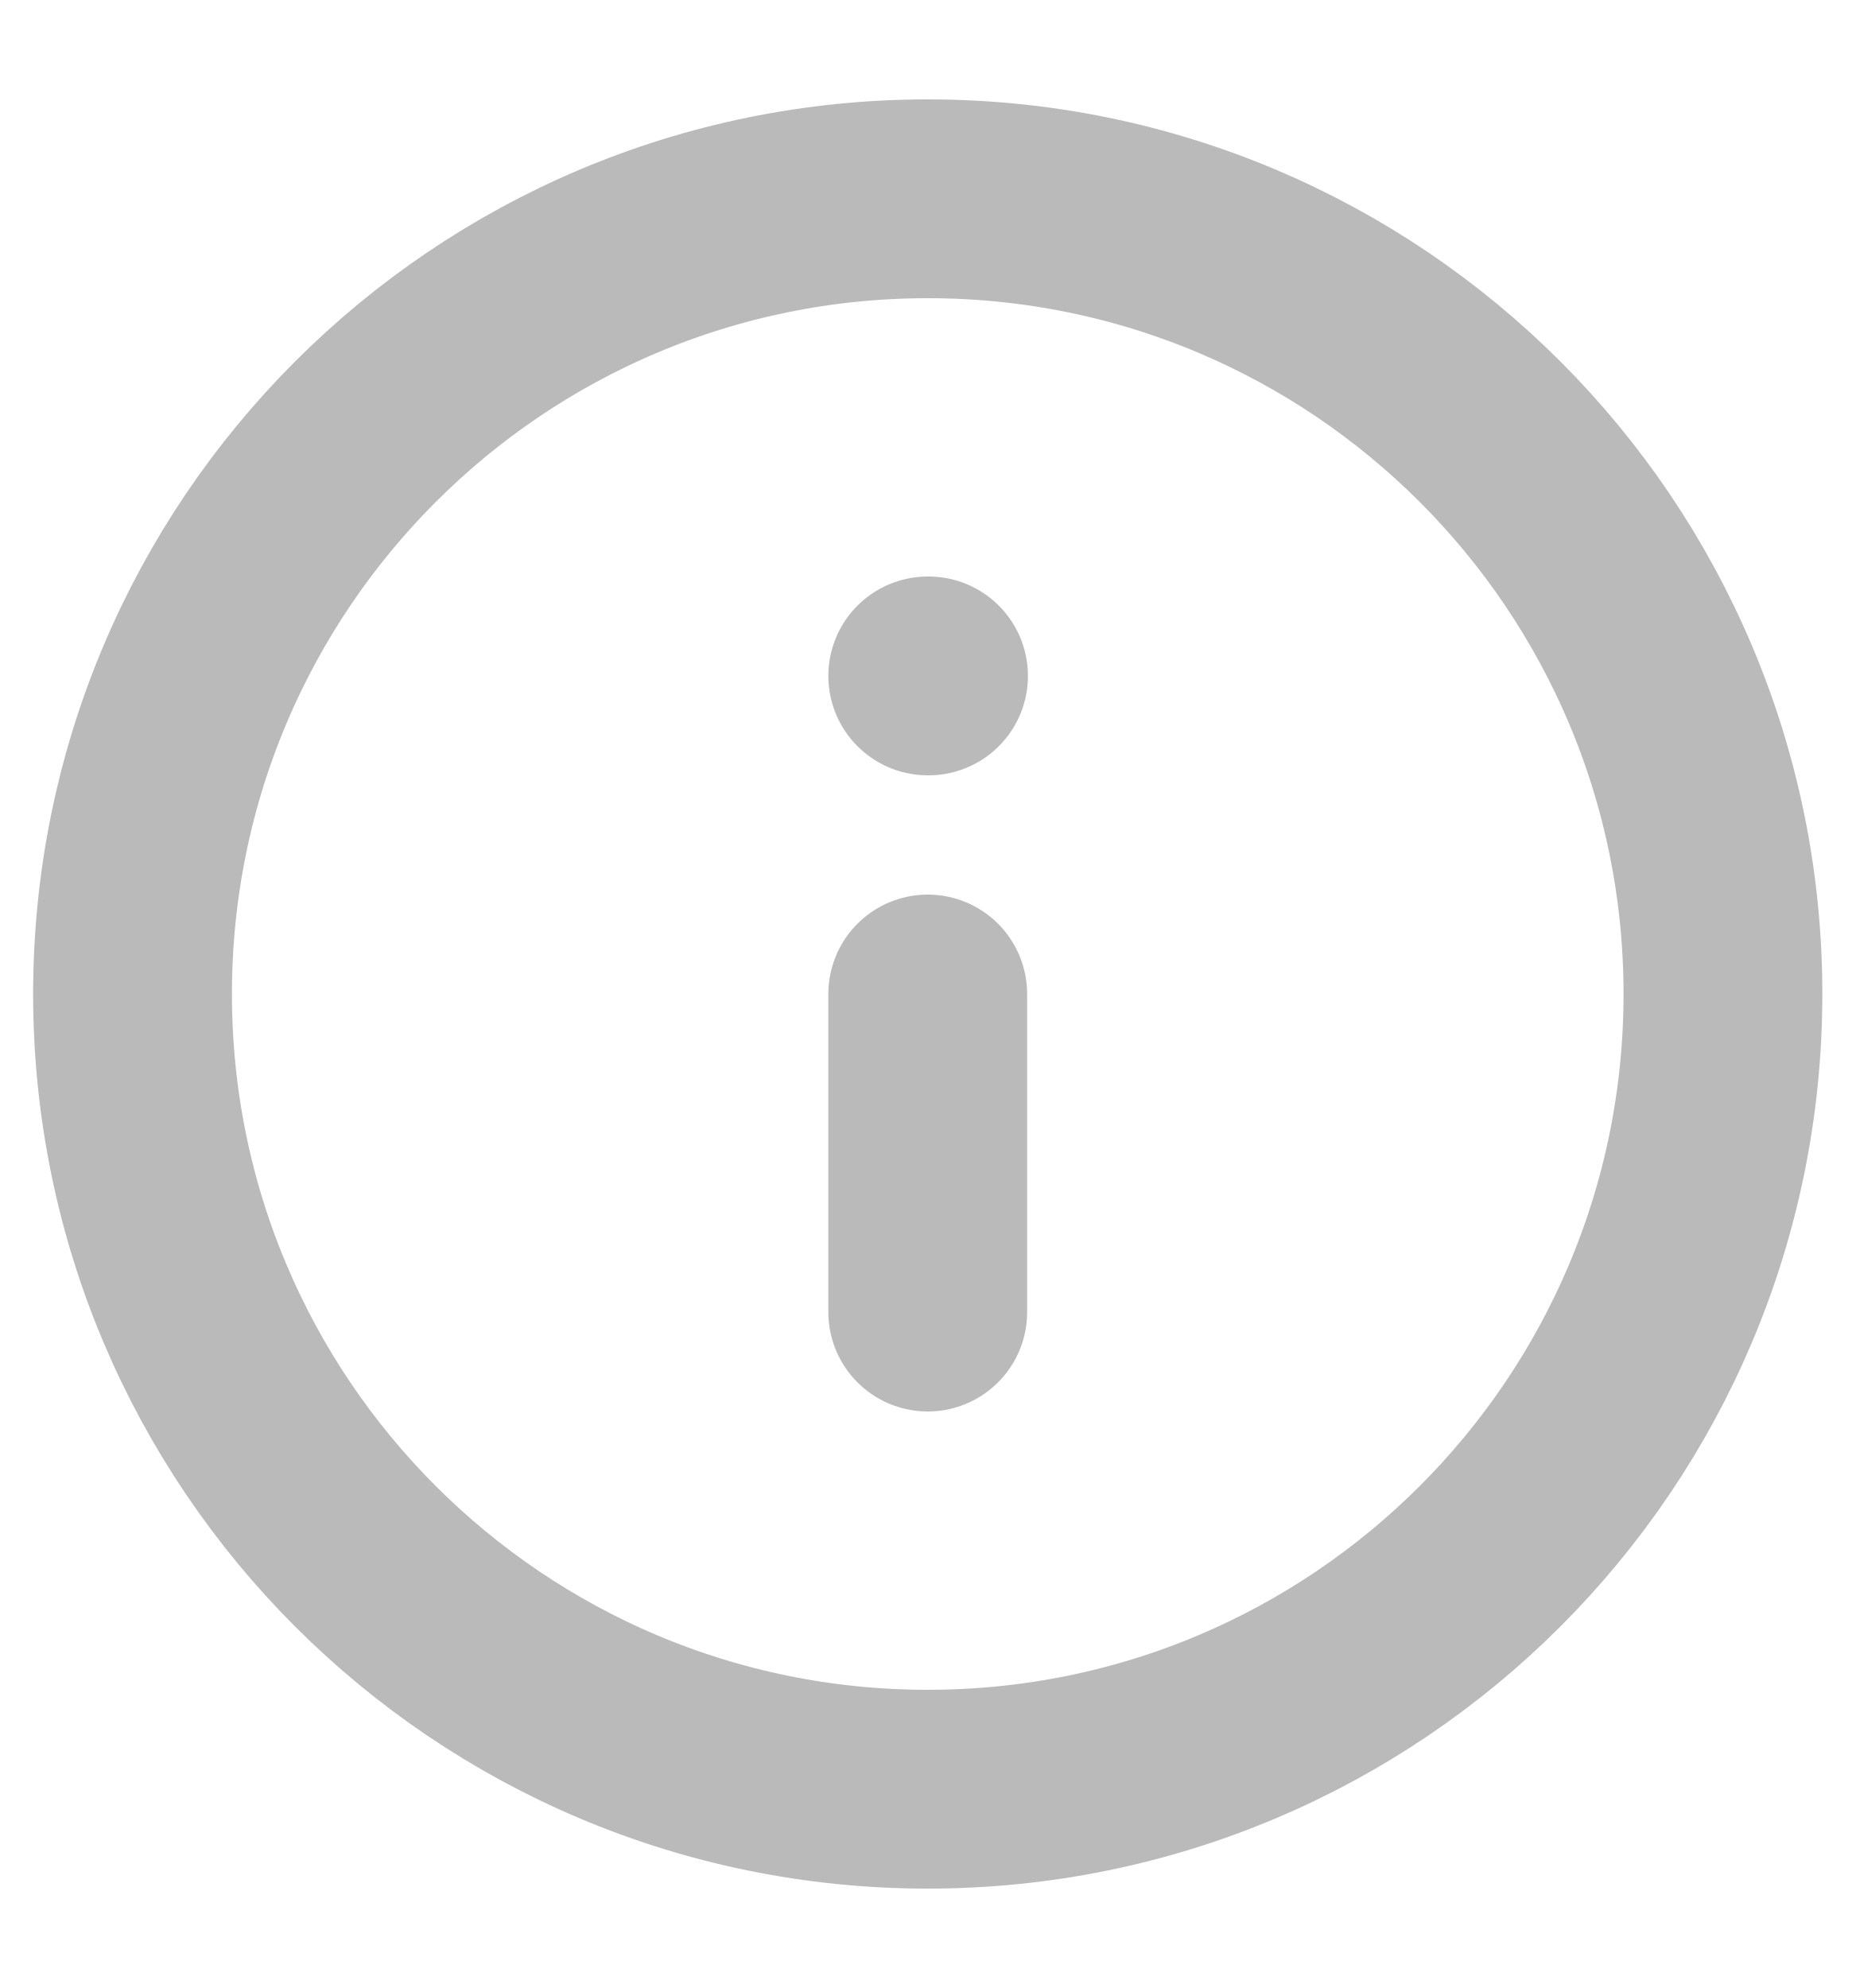
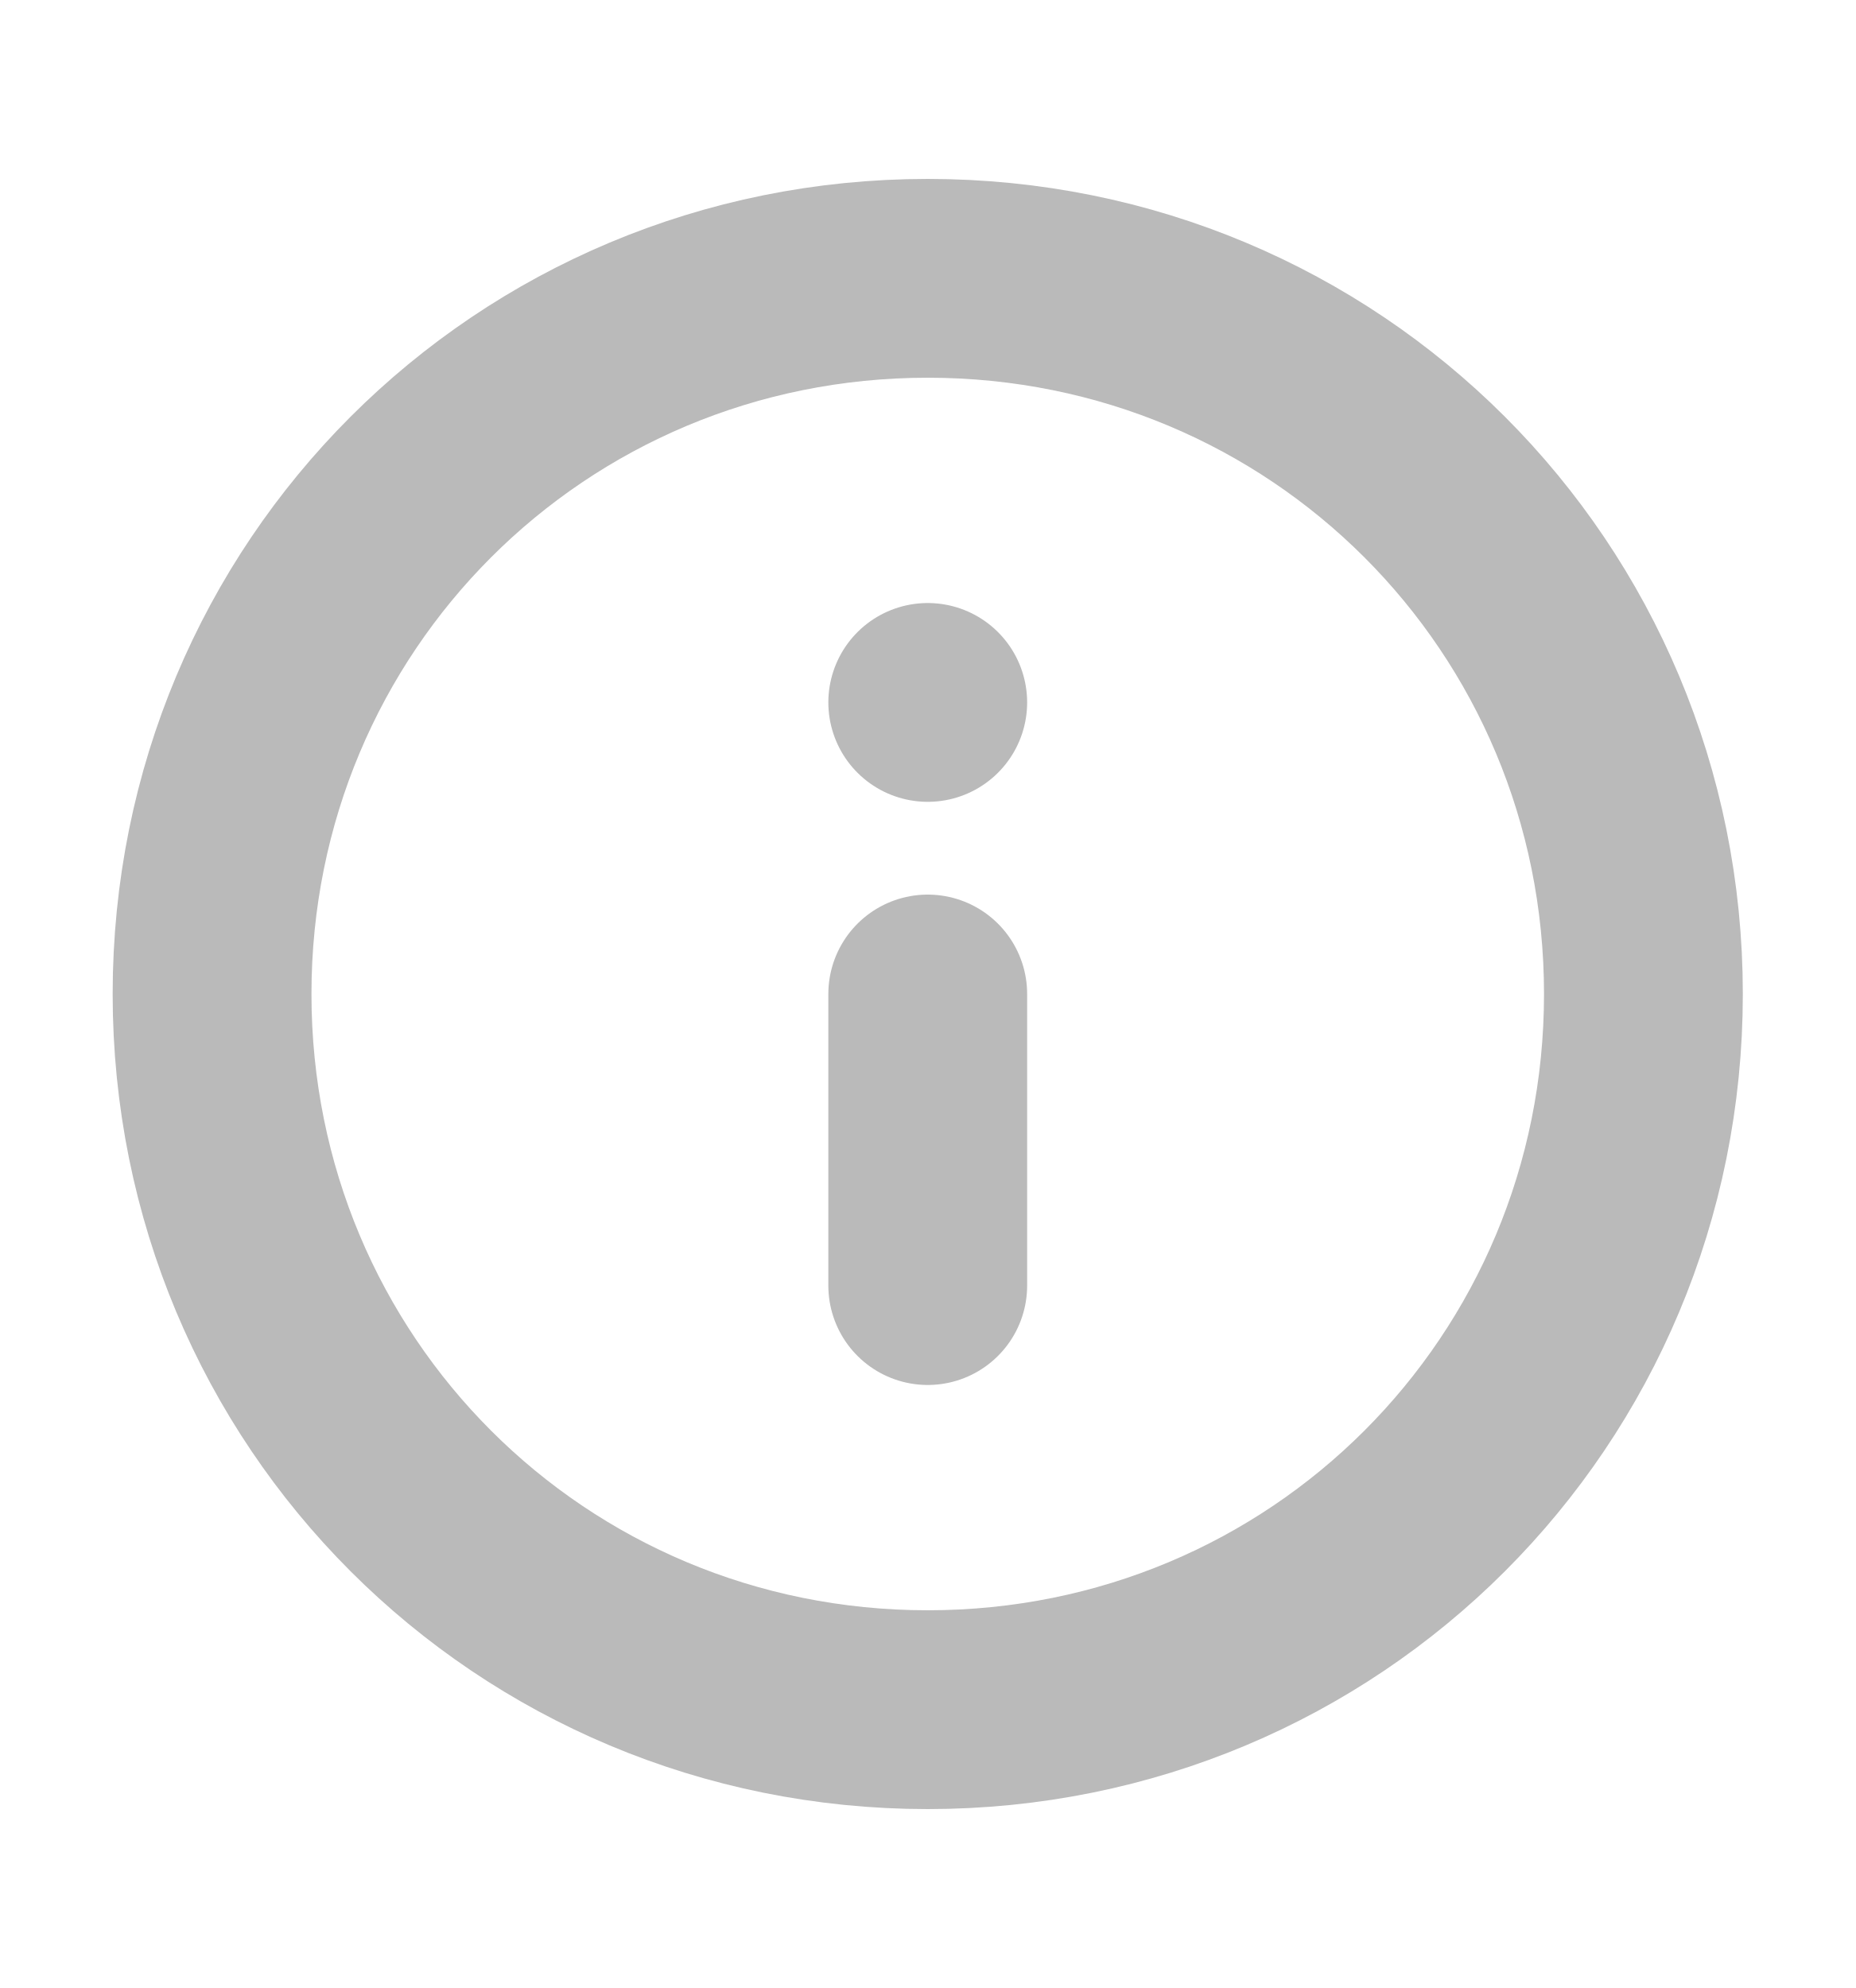
- <svg xmlns="http://www.w3.org/2000/svg" width="14" height="15" viewBox="0 0 14 15" fill="none">
-   <path d="M7 9.9V7.5M7 5.1H7.006M13 7.5C13 10.814 10.314 13.5 7 13.5C3.686 13.5 1 10.814 1 7.5C1 4.186 3.686 1.5 7 1.5C10.314 1.5 13 4.186 13 7.5Z" stroke="#BABABA" stroke-width="1.5" stroke-linecap="round" stroke-linejoin="round" />
+ <svg xmlns="http://www.w3.org/2000/svg" version="1.1" id="Capa_1" x="0px" y="0px" viewBox="0 0 14 15" style="enable-background:new 0 0 14 15;" xml:space="preserve">
+   <style type="text/css">
+ 	.st0{fill:none;stroke:#BABABA;stroke-width:1.5;stroke-linecap:round;stroke-linejoin:round;}
+ </style>
+   <path class="st0" d="M7,9.7V7.5 M7,5.3L7,5.3 M12.4,7.5c0,3-2.4,5.4-5.4,5.4c-3,0-5.4-2.4-5.4-5.4c0-3,2.4-5.4,5.4-5.4  C10,2.1,12.4,4.5,12.4,7.5z" />
</svg>
